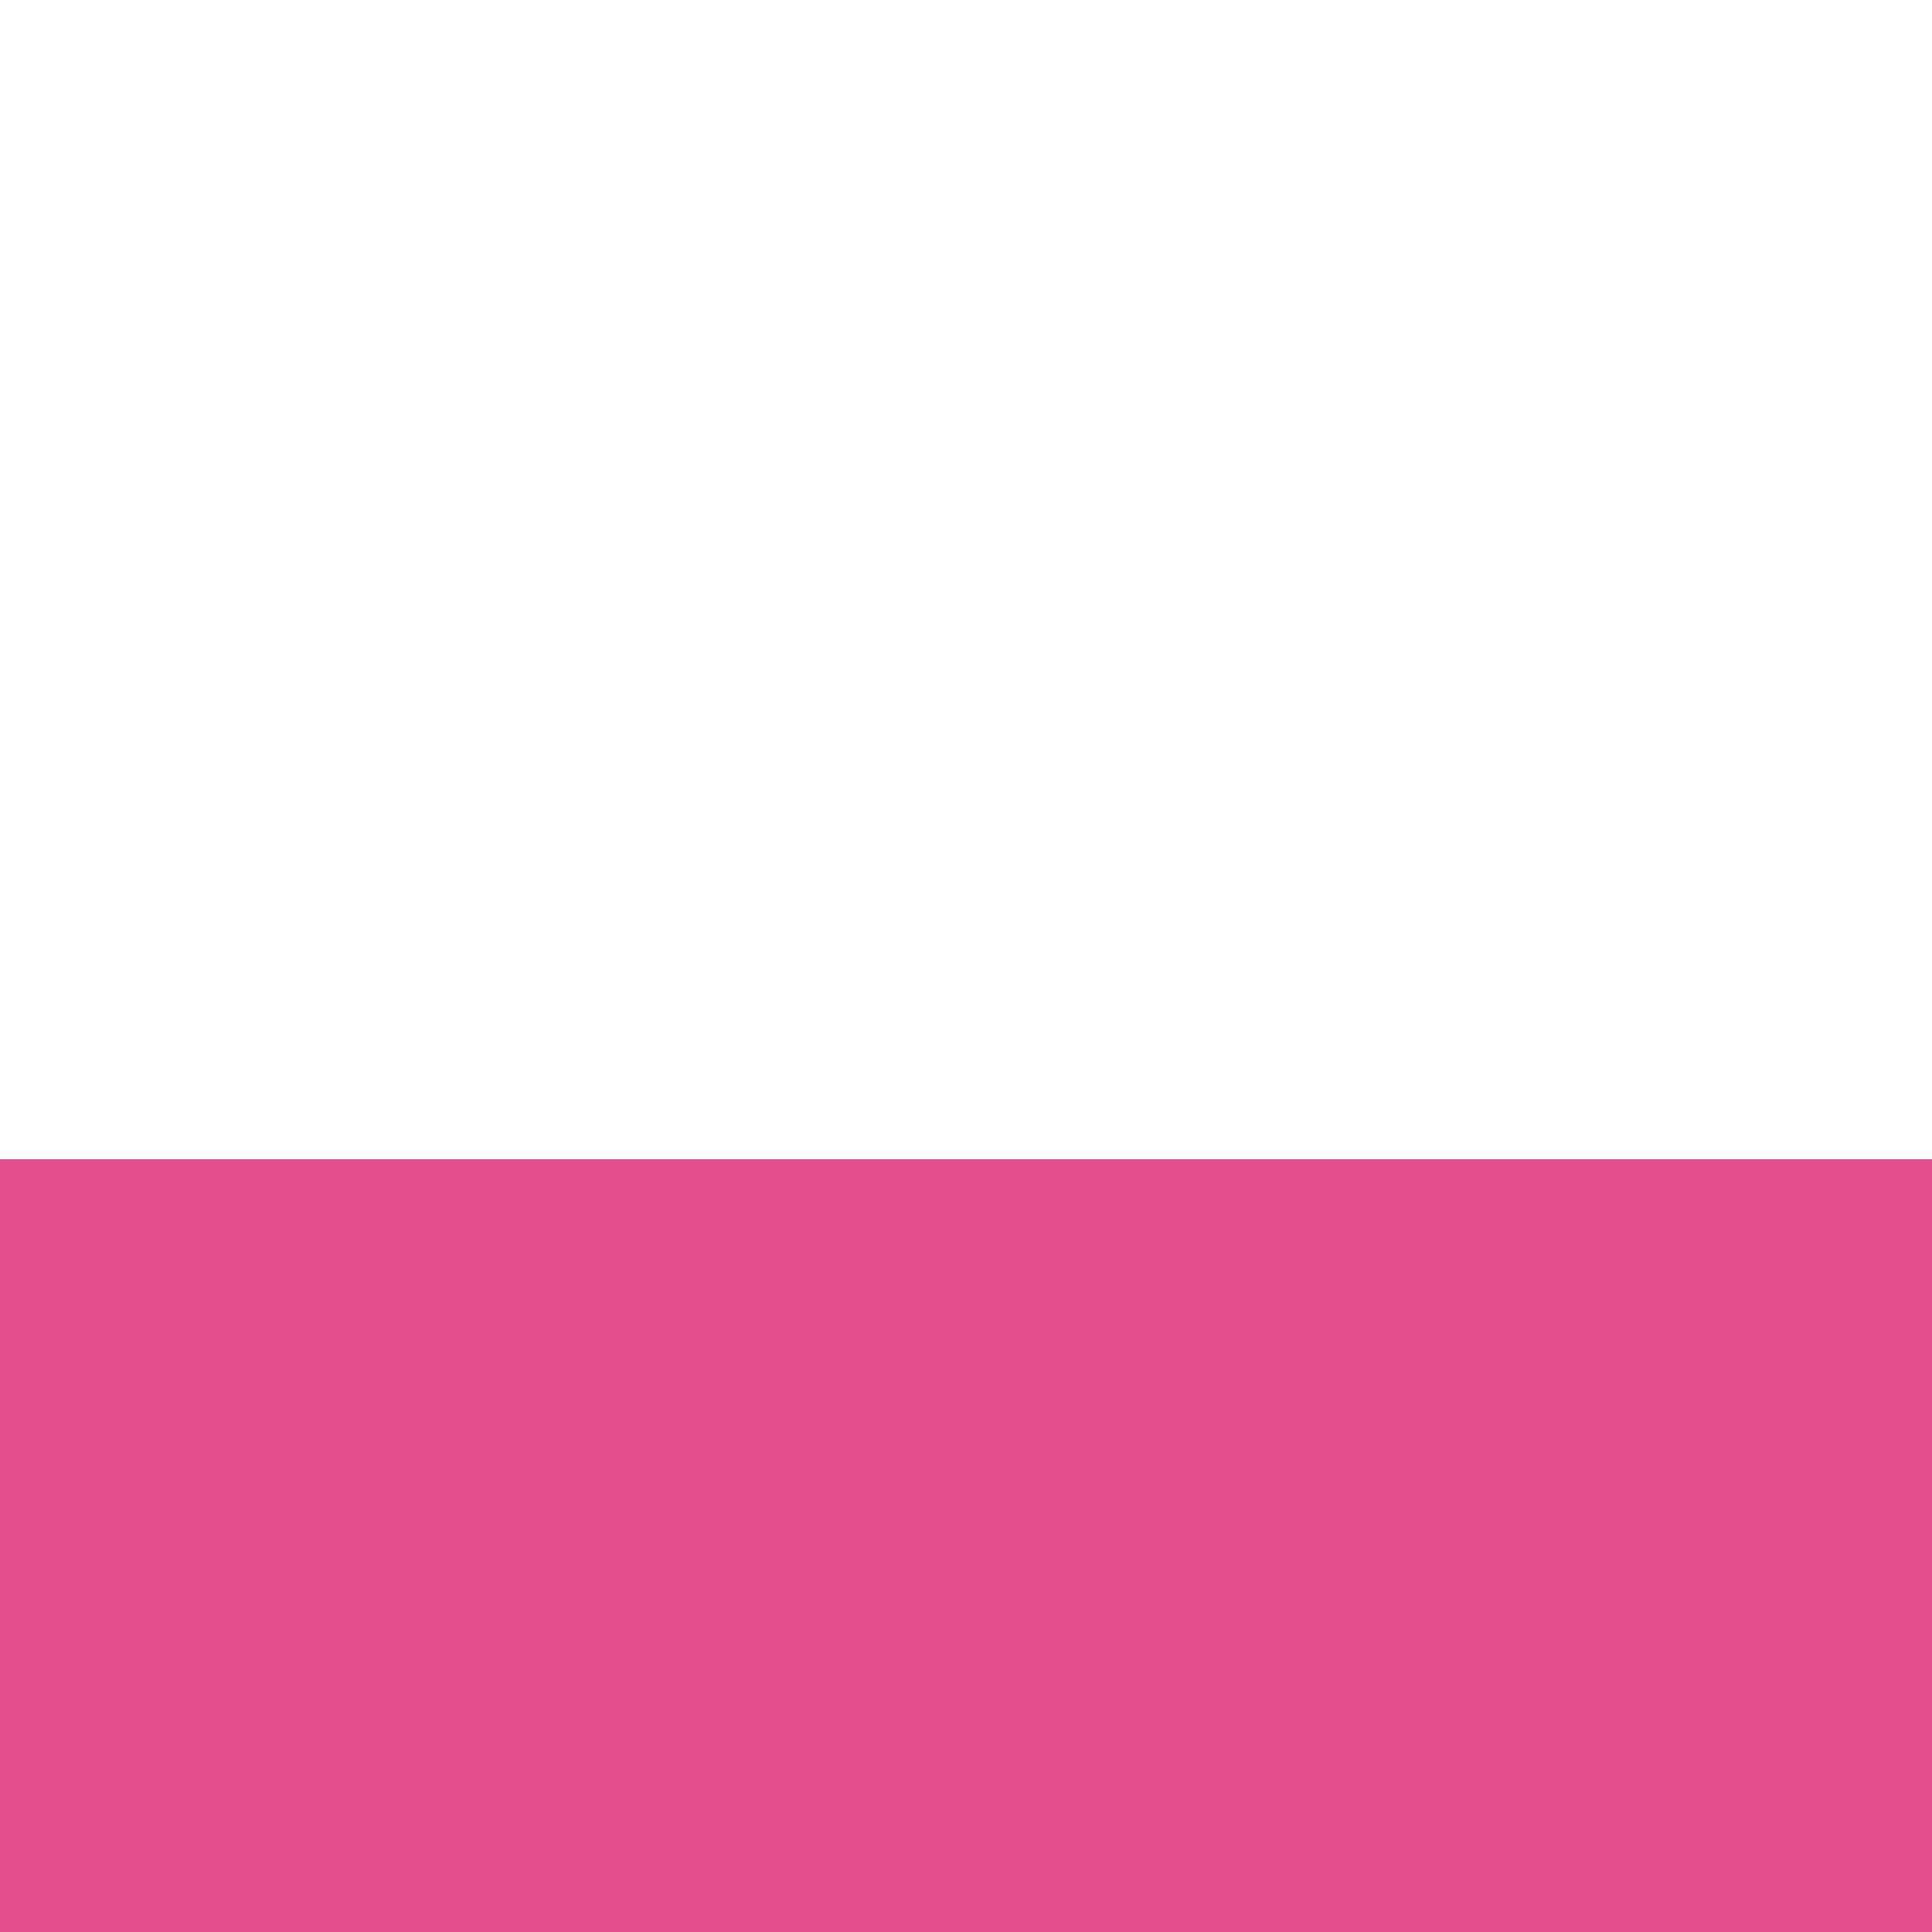
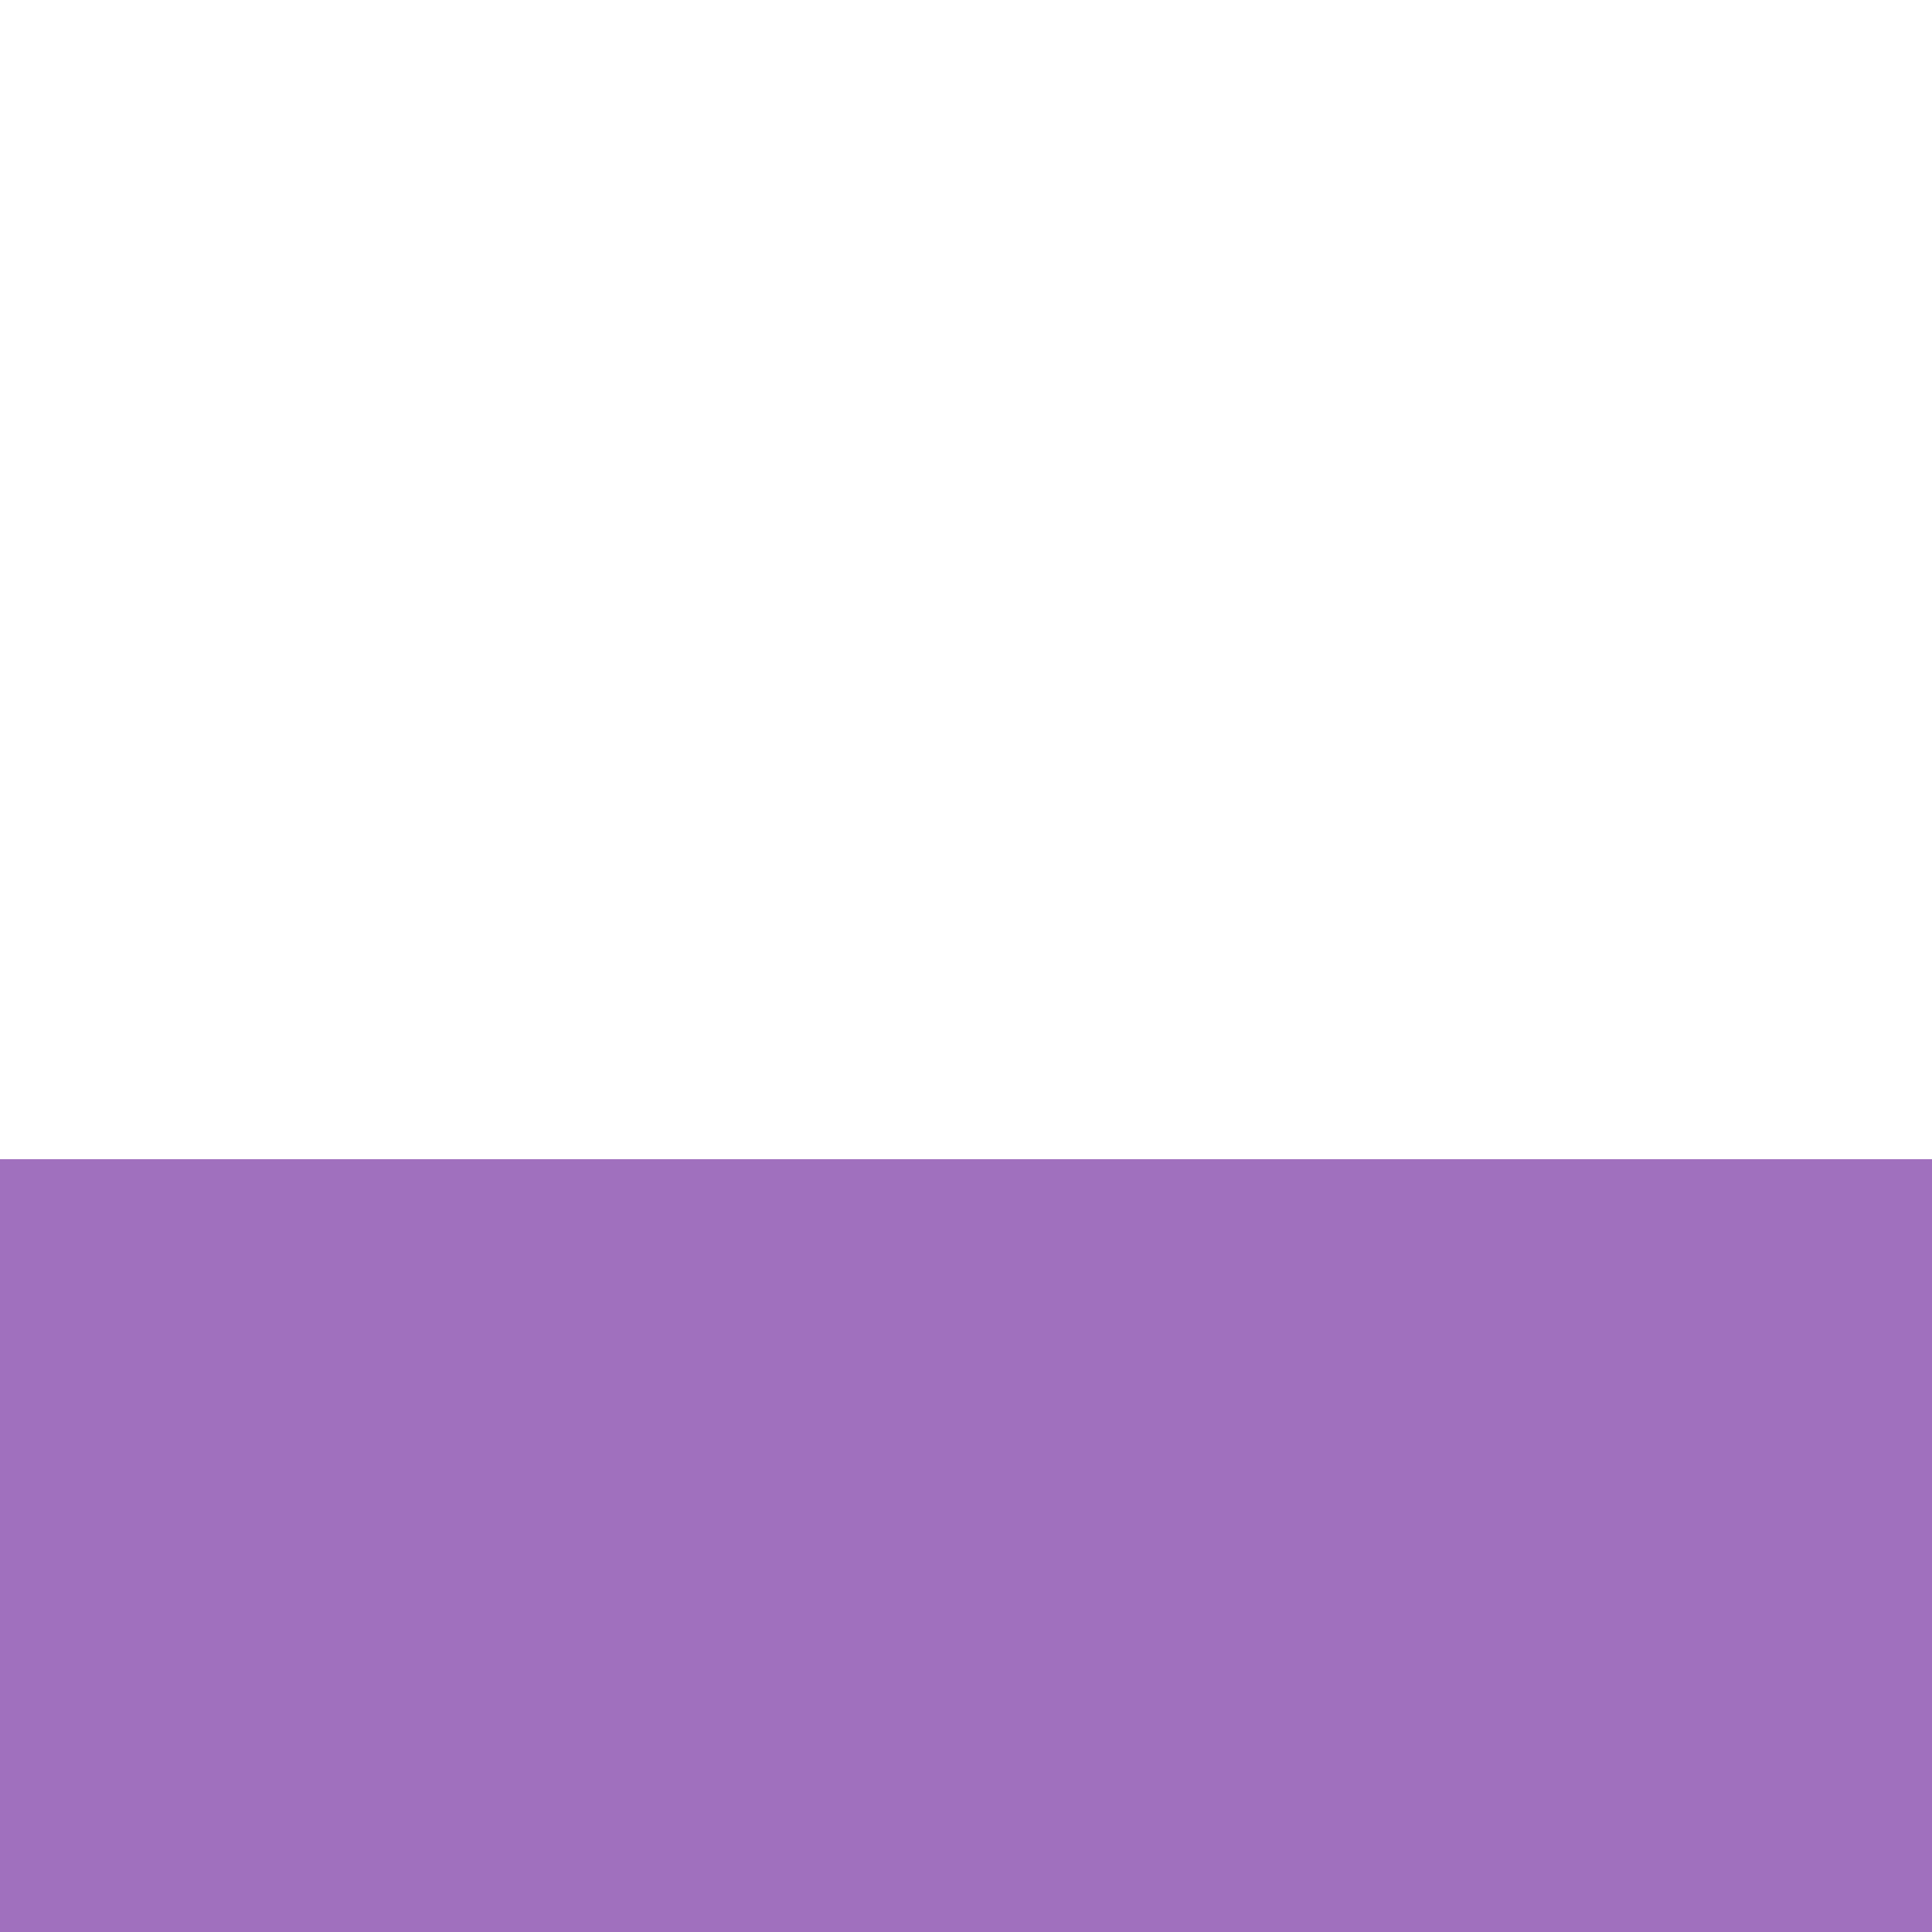
<svg xmlns="http://www.w3.org/2000/svg" width="10" height="10" viewBox="0 0 1.323 1.323" version="1.1" id="svg8" shape-rendering="crispEdges">
  <defs id="defs2" />
-   <rect style="opacity:0;fill:#e54d8e;fill-opacity:1;stroke:none;stroke-width:0.159;stroke-linecap:square;stroke-linejoin:round;stroke-miterlimit:4;stroke-dasharray:none;stroke-opacity:1;paint-order:normal" id="rect8" width="1.323" height="0.794" x="2.6930234e-08" y="-6.6613397e-16" />
-   <rect y="0.794" x="9.9999994e-08" height="0.529" width="1.323" id="rect19" style="opacity:1;fill:#e54d8e;fill-opacity:1;stroke:none;stroke-width:0.159;stroke-linecap:square;stroke-linejoin:round;stroke-miterlimit:4;stroke-dasharray:none;stroke-opacity:1;paint-order:normal" />
+   <rect style="opacity:0;fill:#a070be;fill-opacity:1;stroke:none;stroke-width:0.159;stroke-linecap:square;stroke-linejoin:round;stroke-miterlimit:4;stroke-dasharray:none;stroke-opacity:1;paint-order:normal" id="rect8" width="1.323" height="0.794" x="2.6930234e-08" y="-6.6613397e-16" />
+   <rect y="0.794" x="9.9999994e-08" height="0.529" width="1.323" id="rect19" style="opacity:1;fill:#a070be;fill-opacity:1;stroke:none;stroke-width:0.159;stroke-linecap:square;stroke-linejoin:round;stroke-miterlimit:4;stroke-dasharray:none;stroke-opacity:1;paint-order:normal" />
</svg>
